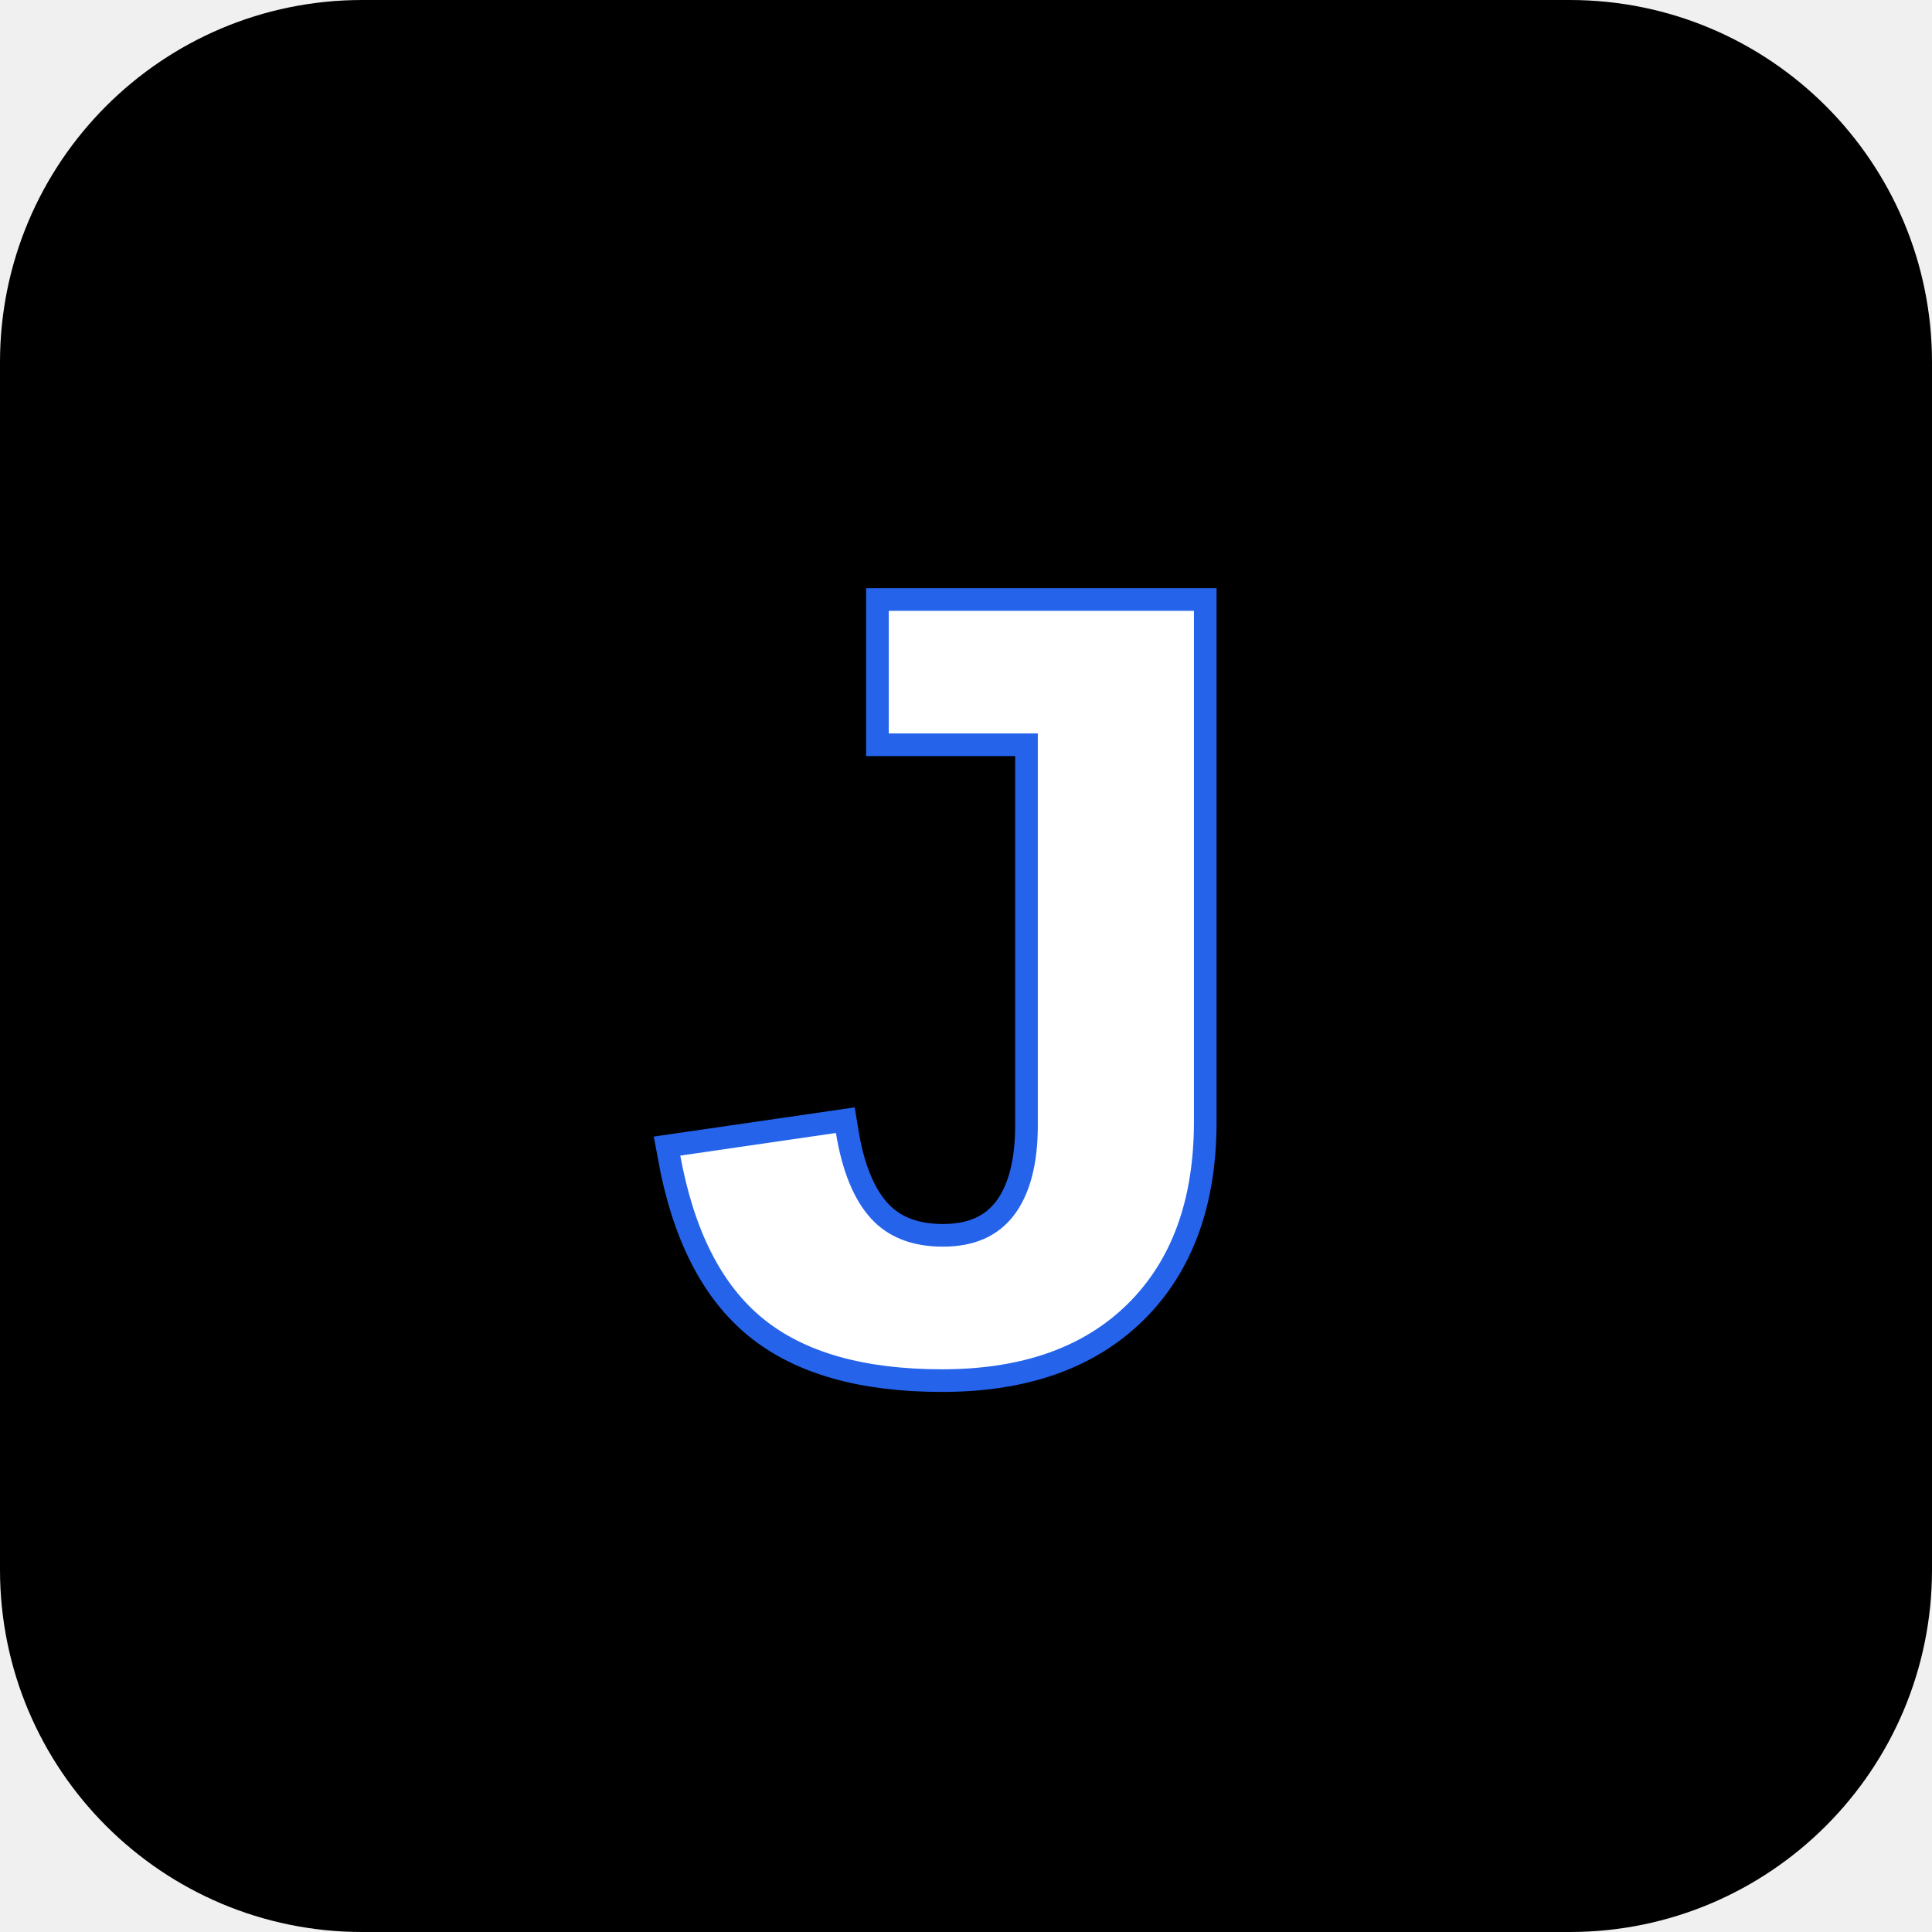
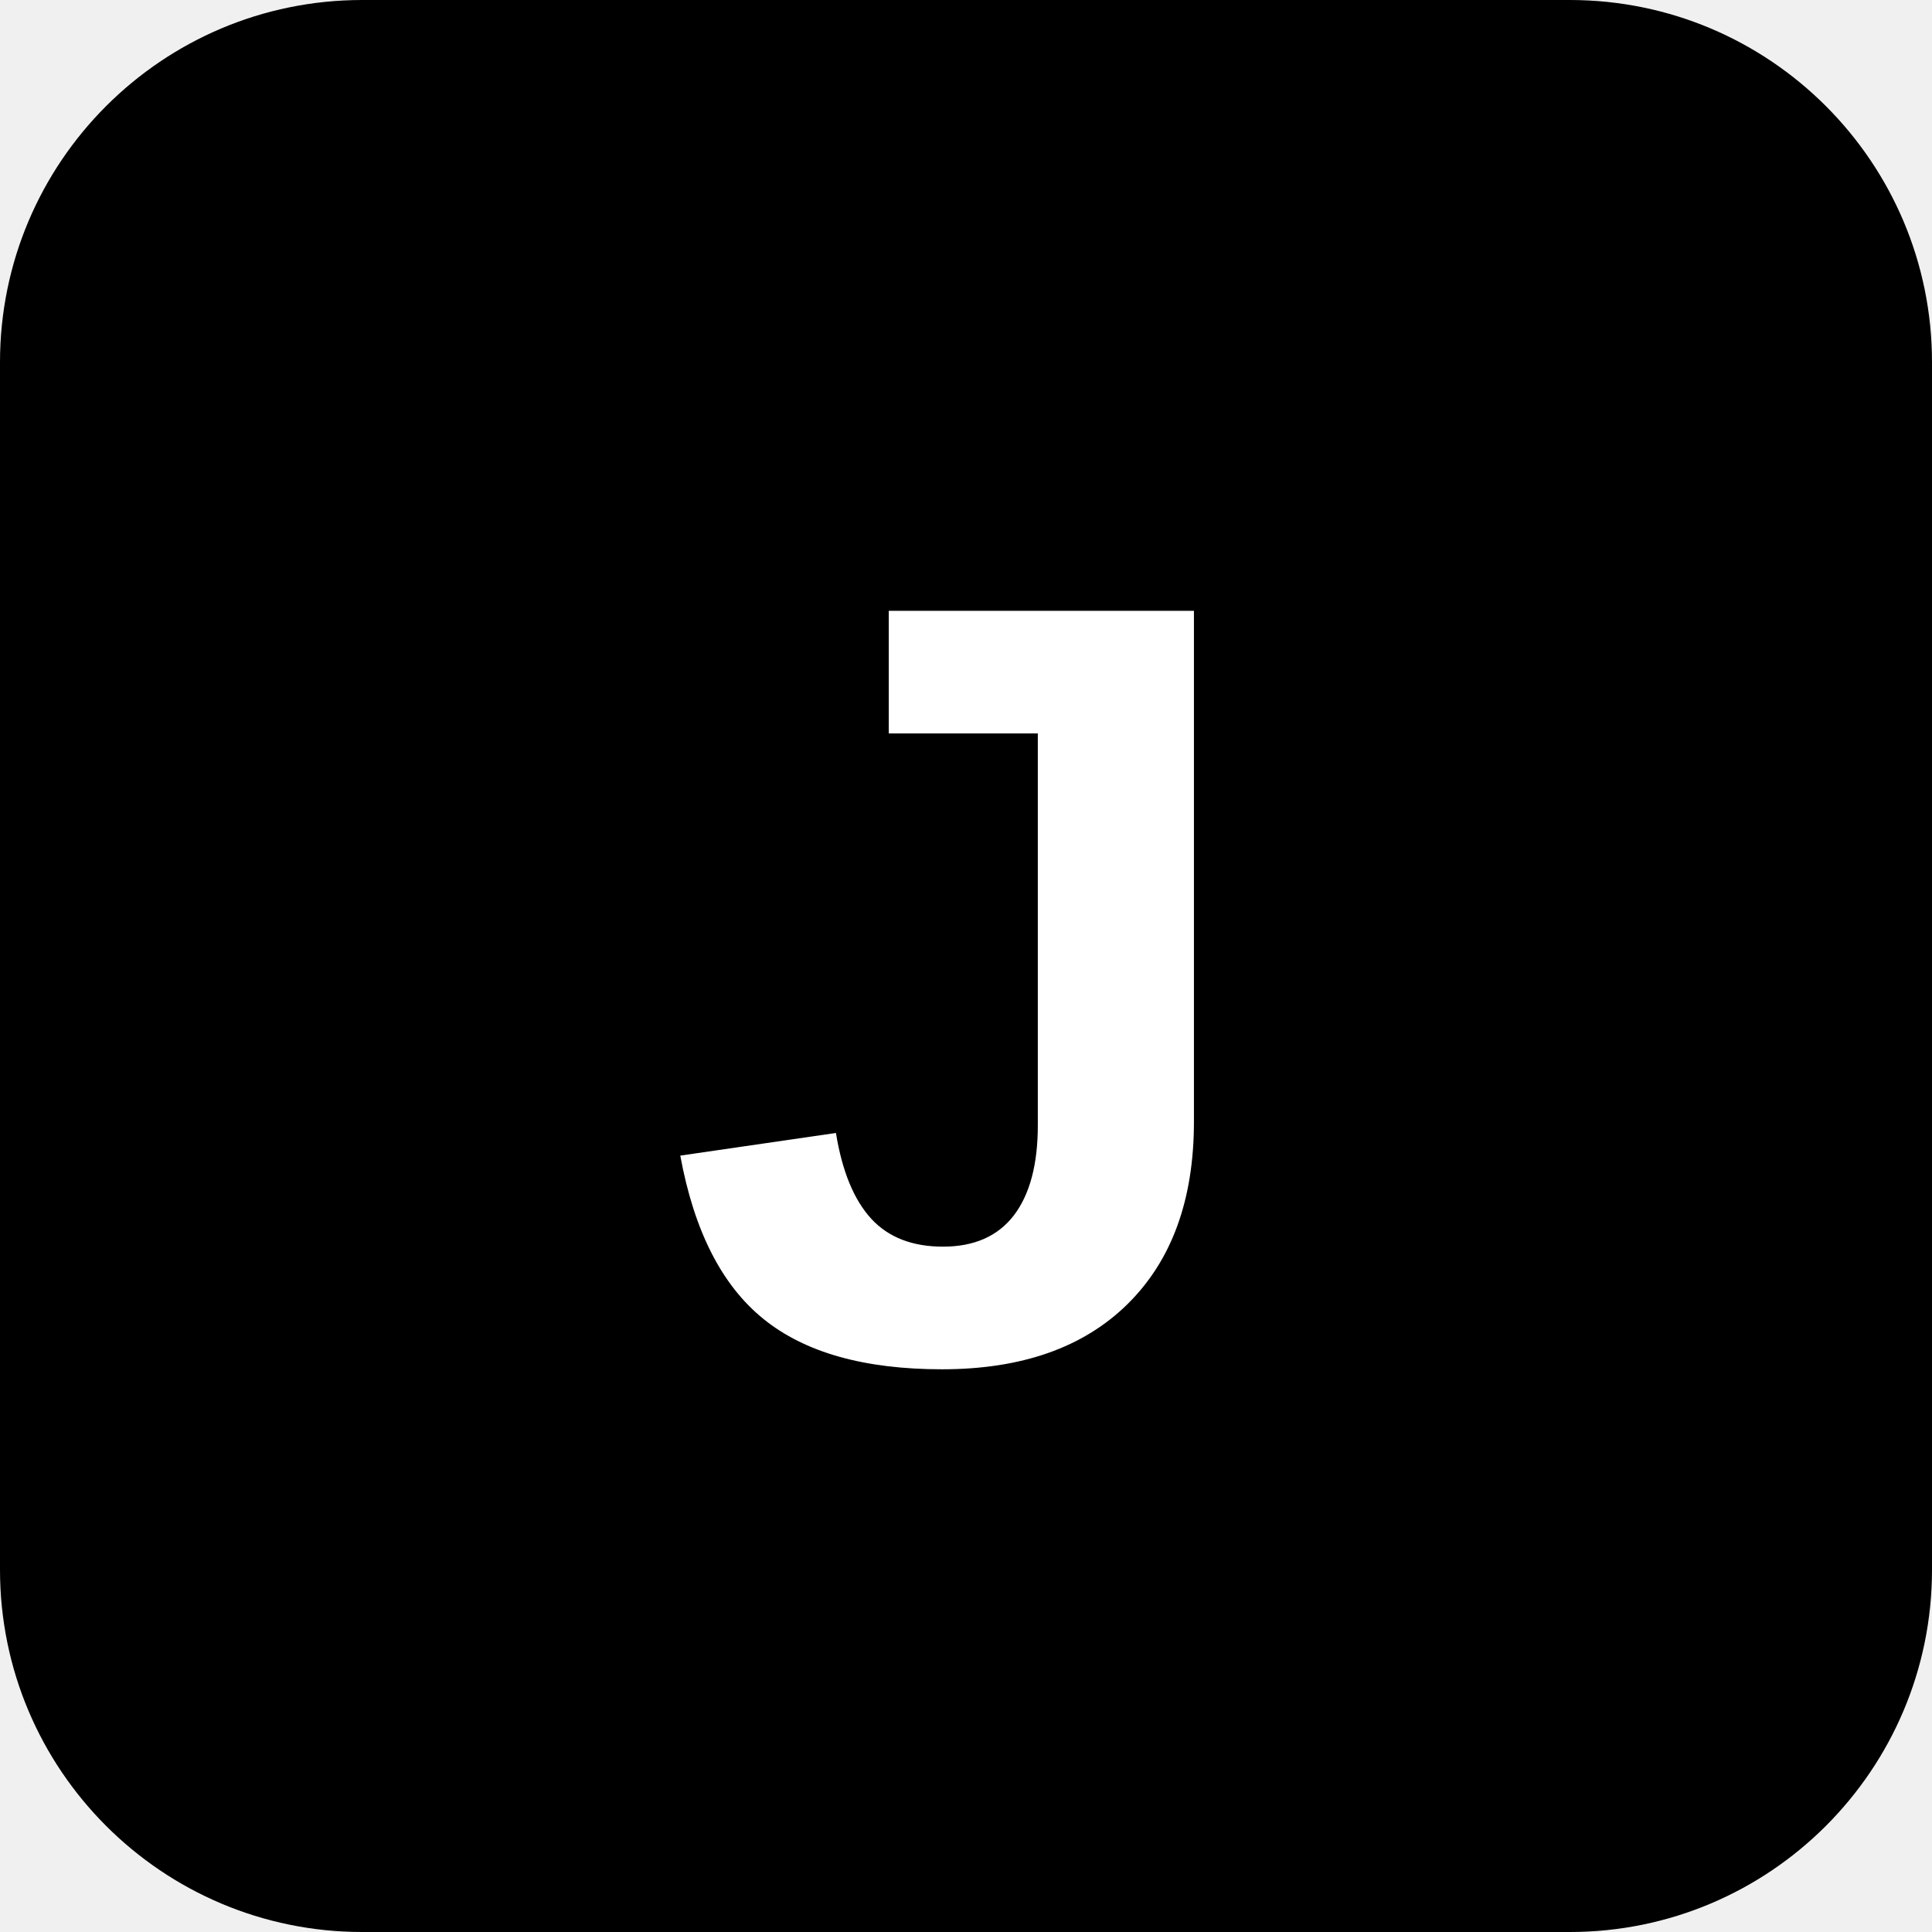
<svg xmlns="http://www.w3.org/2000/svg" viewBox="0 0 64 64">
  <rect width="64" height="64" rx="12" fill="#000000" />
-   <text x="32" y="45" font-family="Arial, sans-serif" font-size="36" font-weight="bold" fill="white" text-anchor="middle" stroke="#2563EB" stroke-width="1.5" paint-order="stroke fill">
+   <text x="32" y="45" font-family="Arial, sans-serif" font-size="36" font-weight="bold" fill="white" text-anchor="middle">
    J
  </text>
</svg>
